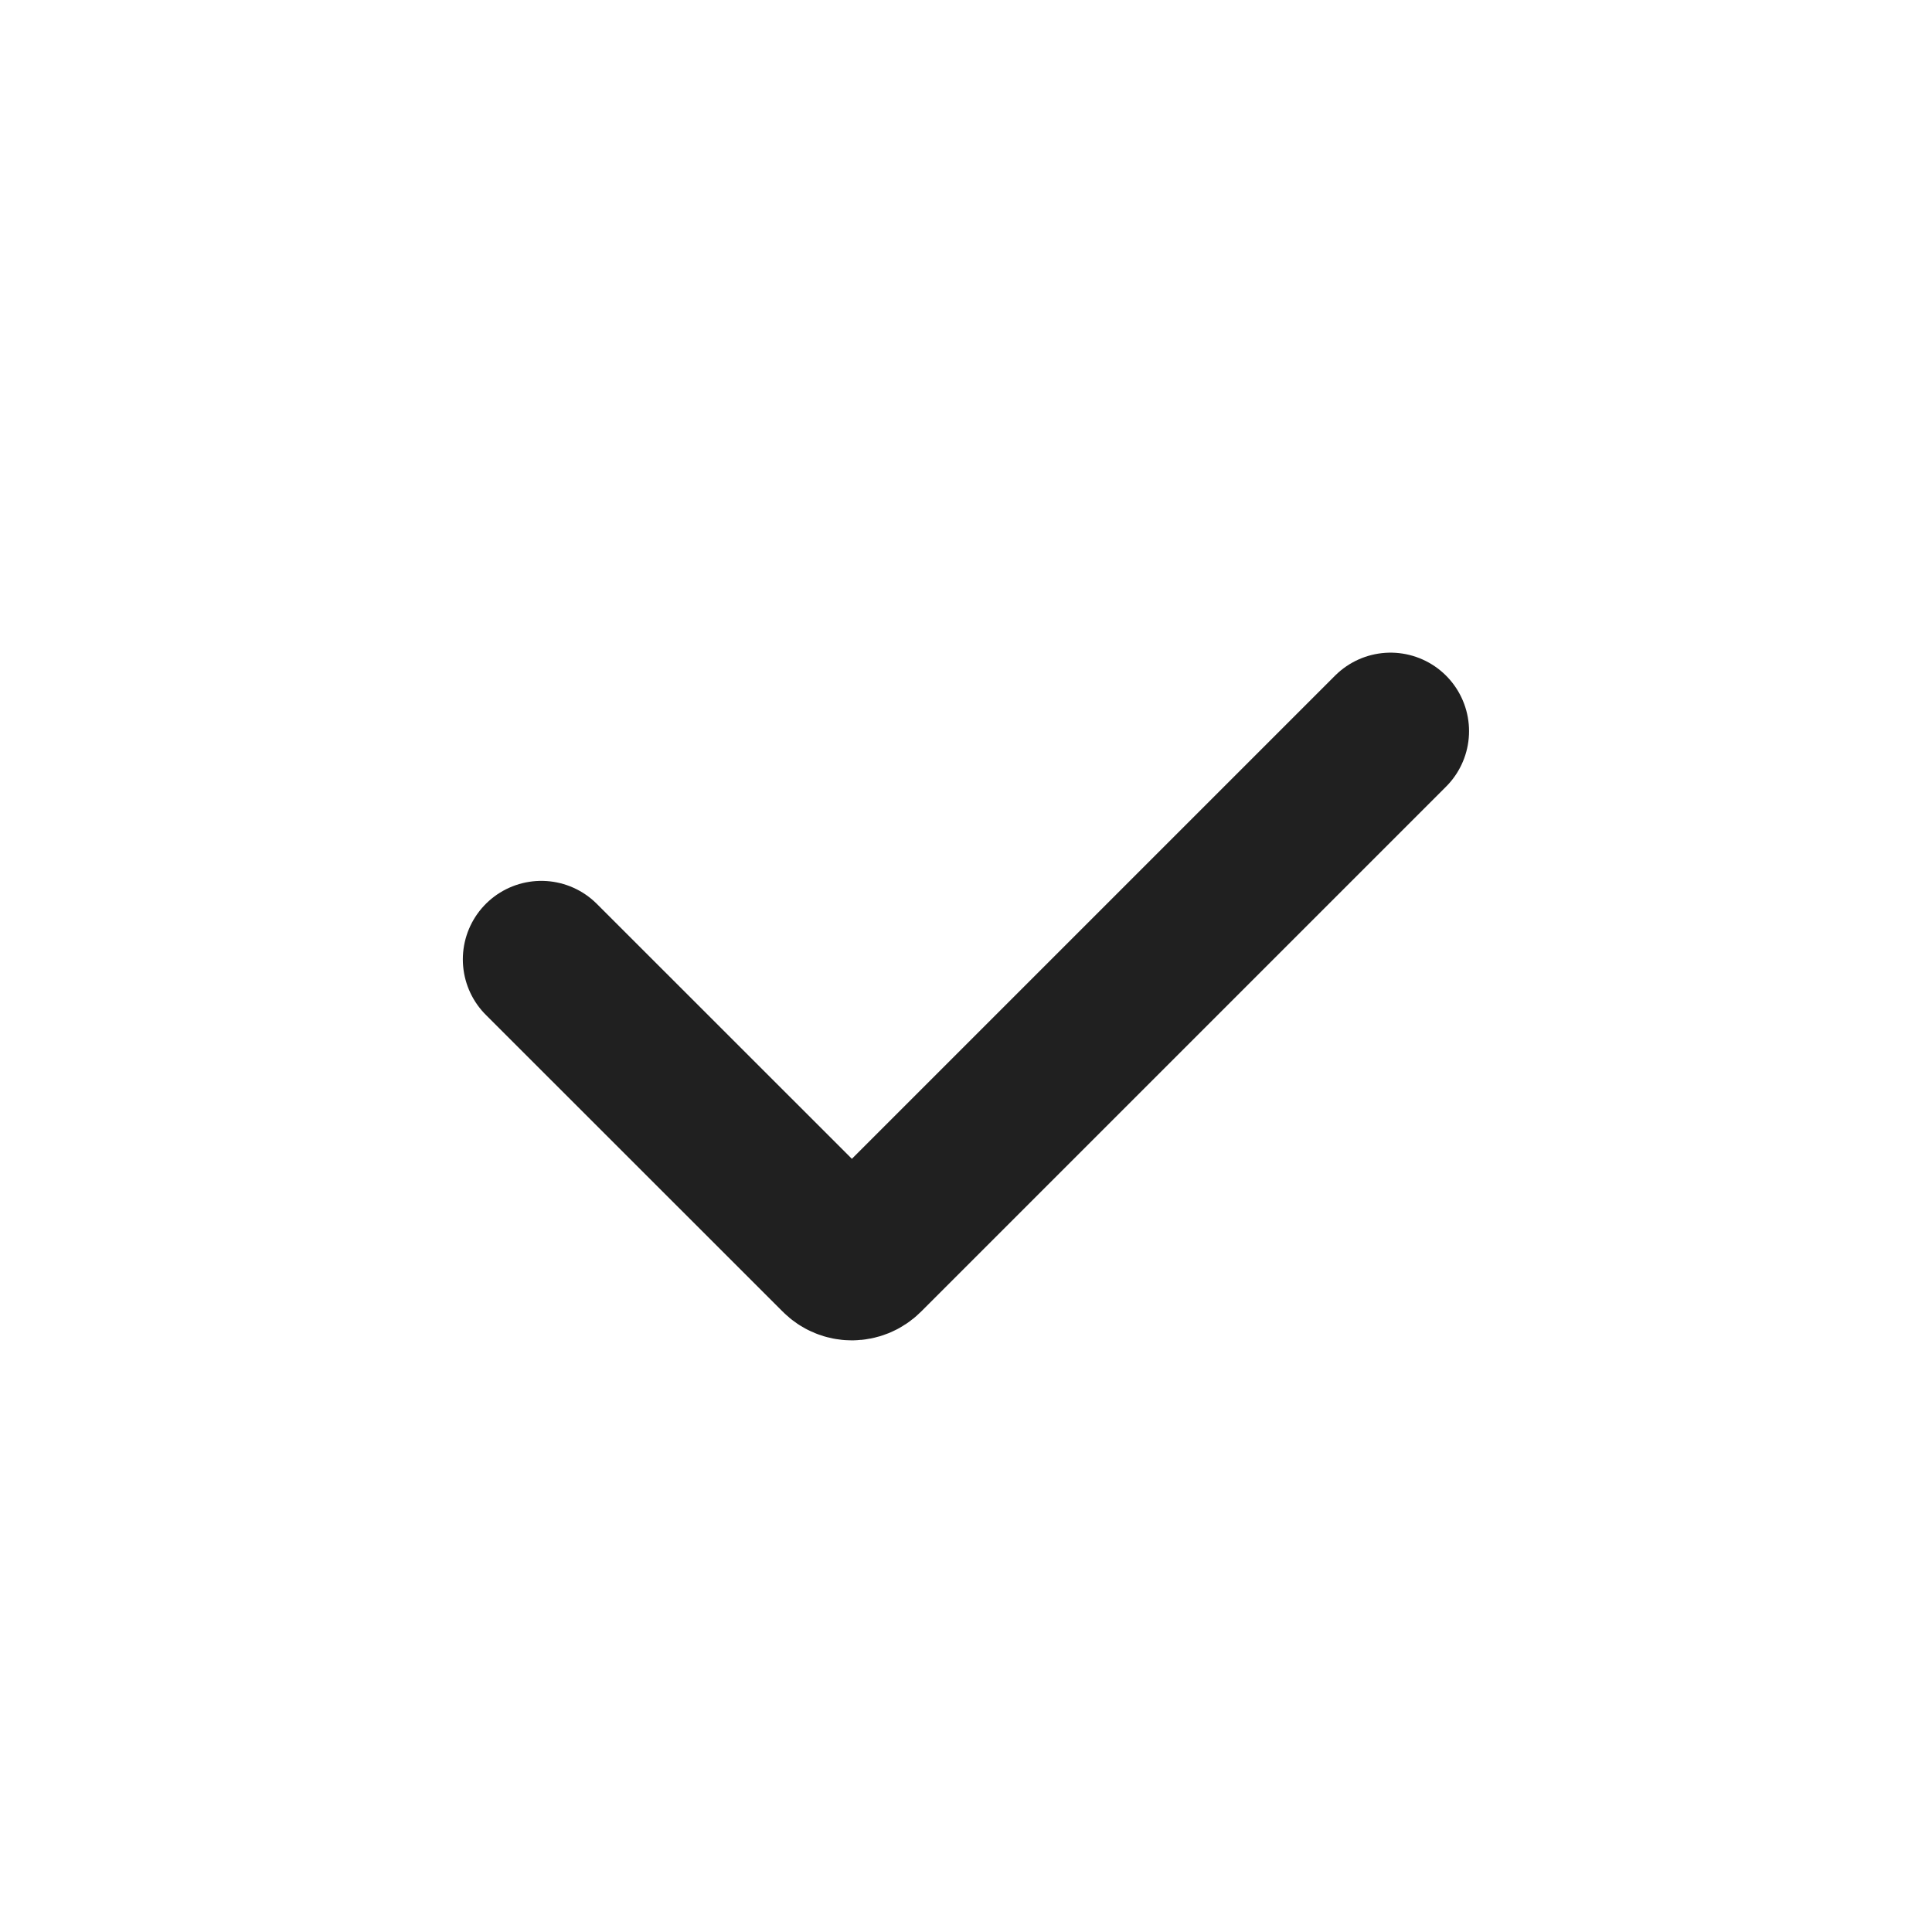
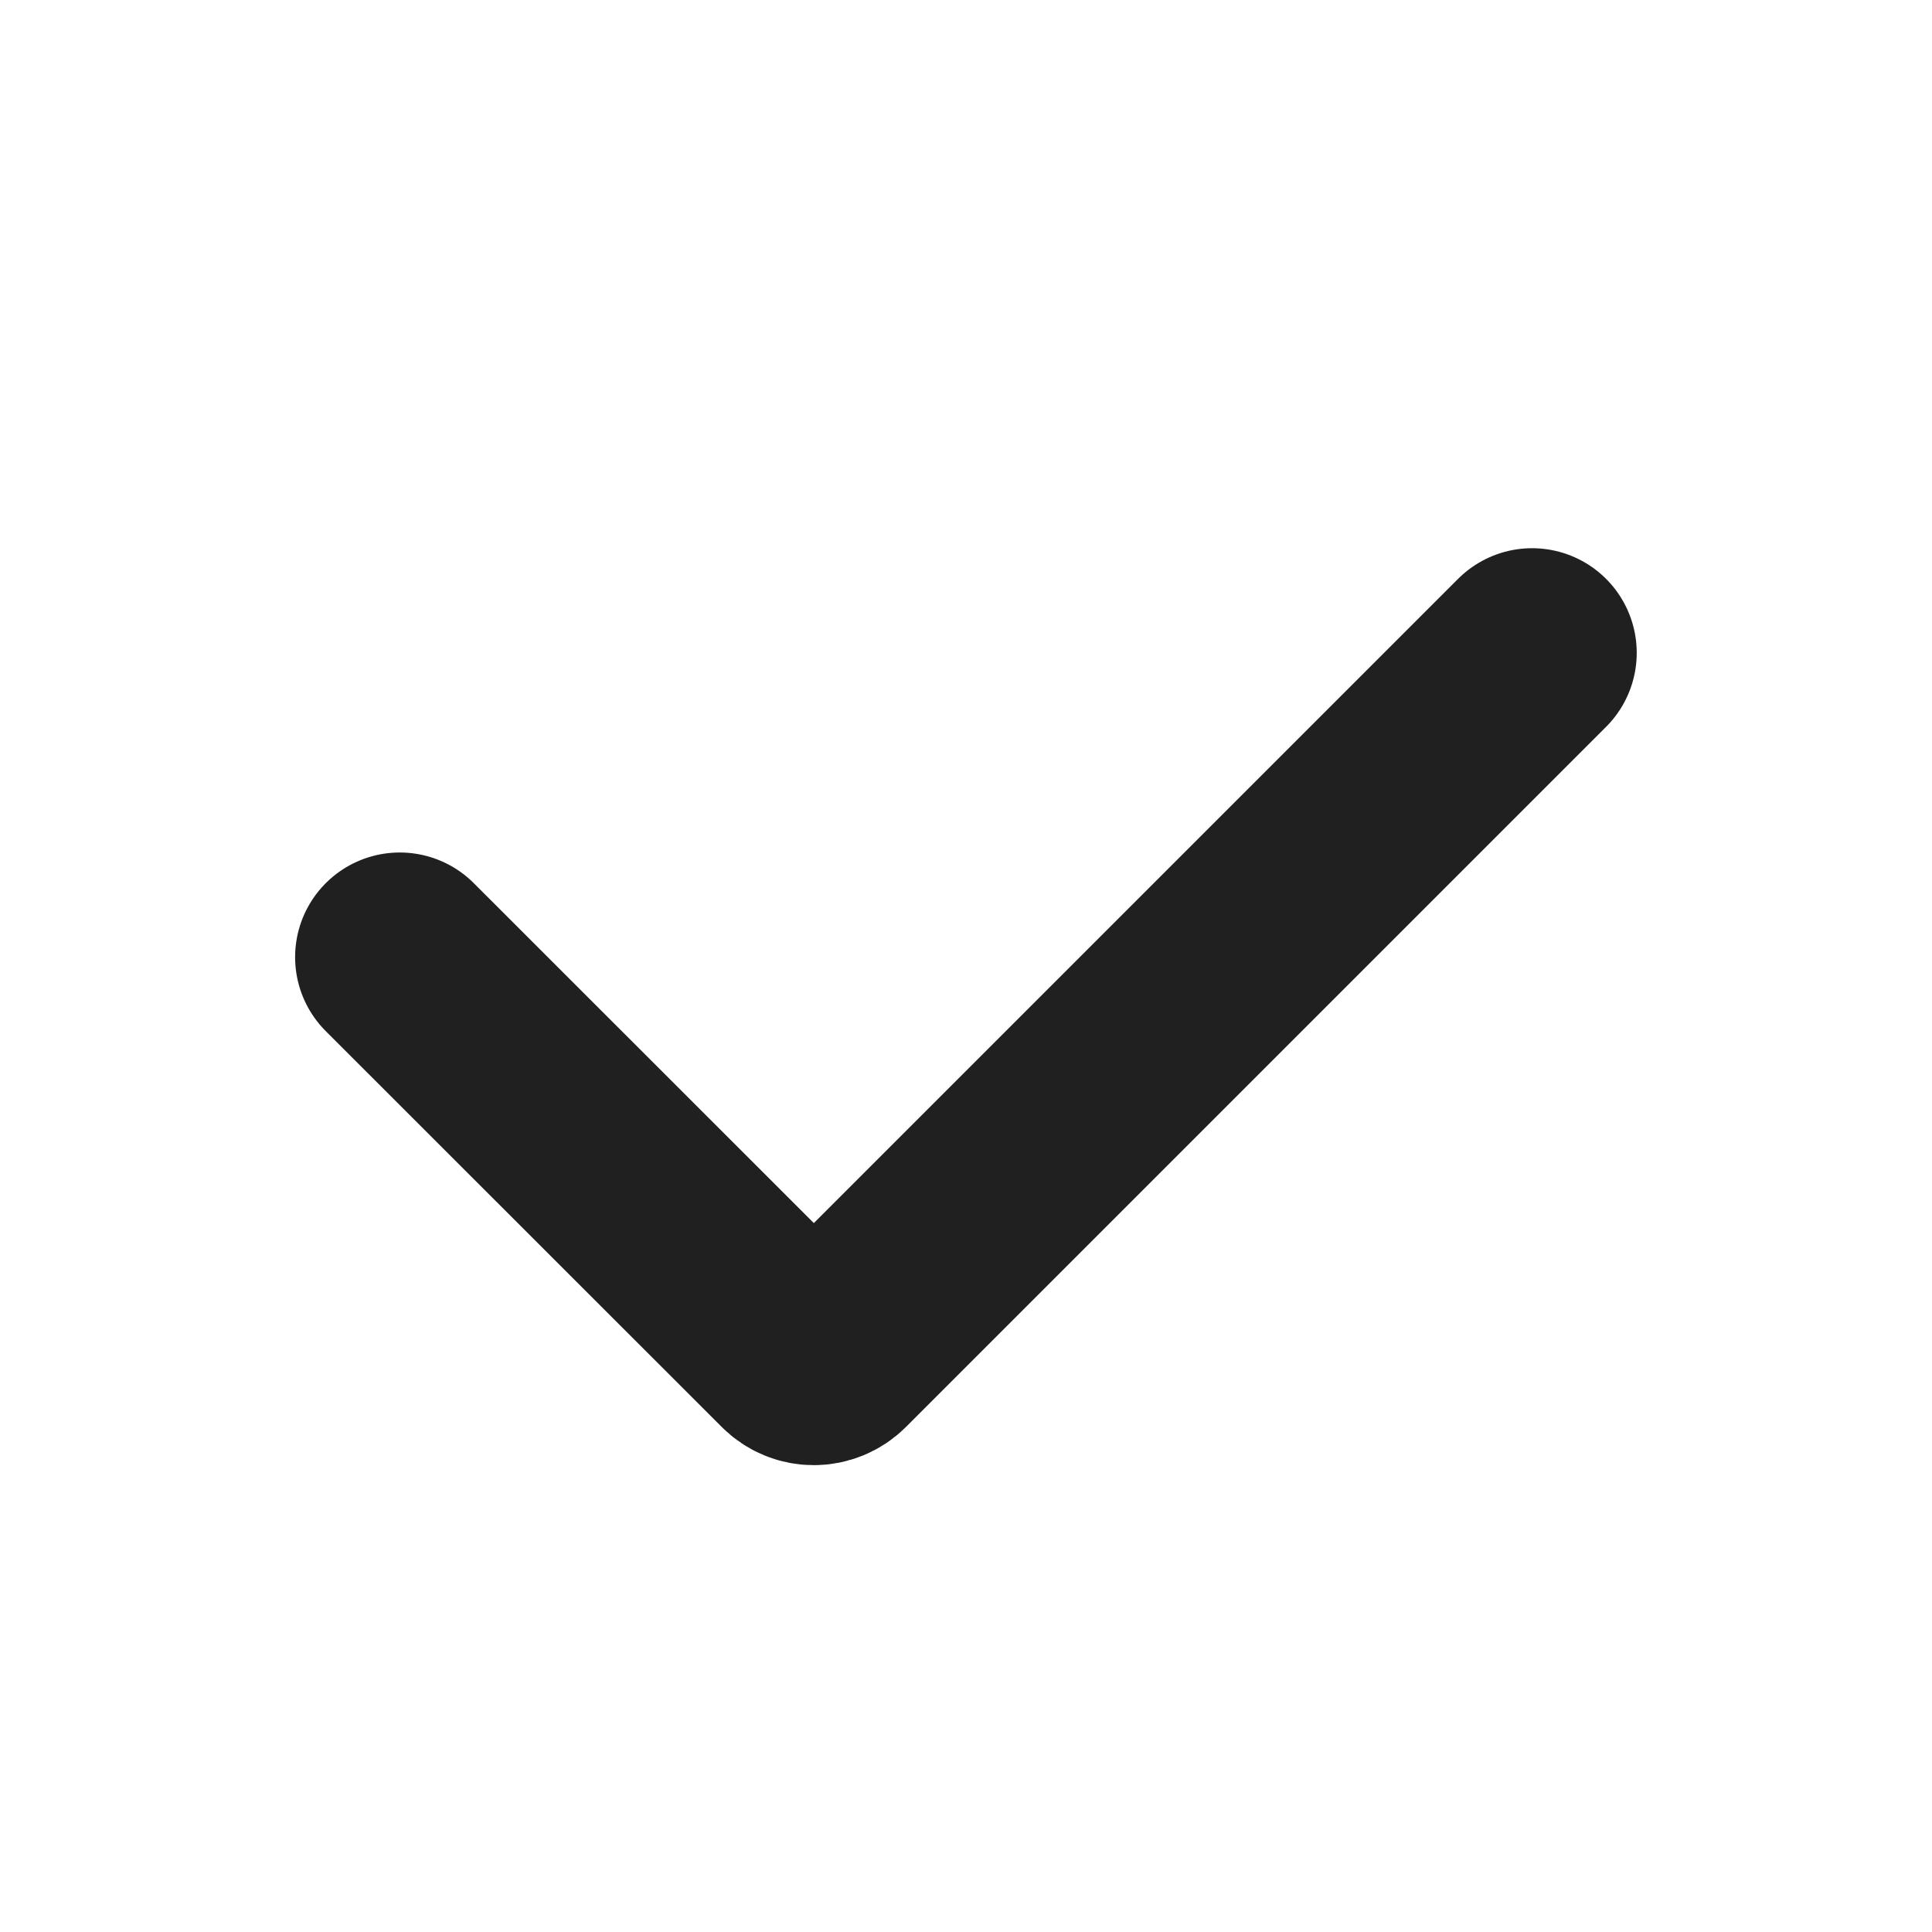
- <svg xmlns="http://www.w3.org/2000/svg" width="16" height="16" viewBox="0 0 16 16" fill="none">
-   <path d="M-292 -188C-292 -192.418 -288.418 -196 -284 -196H780C784.418 -196 788 -192.418 788 -188V1466C788 1470.42 784.418 1474 780 1474H-284C-288.418 1474 -292 1470.42 -292 1466V-188Z" fill="white" />
-   <path d="M-284 -196V-195H780V-196V-197H-284V-196ZM788 -188H787V1466H788H789V-188H788ZM780 1474V1473H-284V1474V1475H780V1474ZM-292 1466H-291V-188H-292H-293V1466H-292ZM-284 1474V1473C-287.866 1473 -291 1469.87 -291 1466H-292H-293C-293 1470.97 -288.971 1475 -284 1475V1474ZM788 1466H787C787 1469.87 783.866 1473 780 1473V1474V1475C784.971 1475 789 1470.97 789 1466H788ZM780 -196V-195C783.866 -195 787 -191.866 787 -188H788H789C789 -192.971 784.971 -197 780 -197V-196ZM-284 -196V-197C-288.971 -197 -293 -192.971 -293 -188H-292H-291C-291 -191.866 -287.866 -195 -284 -195V-196Z" fill="#F1F1F1" />
-   <path d="M4.483 7.945L6.942 10.403C7.004 10.466 7.105 10.466 7.168 10.403L11.516 6.055" stroke="#202020" stroke-width="1.3" stroke-linecap="round" />
+ <svg xmlns="http://www.w3.org/2000/svg" width="12" height="12" viewBox="0 0 12 12" fill="none">
+   <path d="M-376 -92C-376 -96.418 -372.418 -100 -368 -100H696C700.418 -100 704 -96.418 704 -92V1562C704 1566.42 700.418 1570 696 1570H-368C-372.418 1570 -376 1566.42 -376 1562V-92Z" fill="white" />
+   <path d="M-368 -100V-99H696V-100V-101H-368V-100ZM704 -92H703V1562H704H705V-92H704ZM696 1570V1569H-368V1570V1571H696V1570ZM-376 1562H-375V-92H-376H-377V1562H-376ZM-368 1570V1569C-371.866 1569 -375 1565.87 -375 1562H-376H-377C-377 1566.97 -372.971 1571 -368 1571V1570ZM704 1562H703C703 1565.87 699.866 1569 696 1569V1570V1571C700.971 1571 705 1566.97 705 1562H704ZM696 -100V-99C699.866 -99 703 -95.866 703 -92H704H705C705 -96.971 700.971 -101 696 -101V-100ZM-368 -100V-101C-372.971 -101 -377 -96.971 -377 -92H-376H-375C-375 -95.866 -371.866 -99 -368 -99V-100Z" fill="#F1F1F1" />
+   <path d="M2.483 5.945L4.942 8.403C5.004 8.466 5.105 8.466 5.168 8.403L9.516 4.055" stroke="#202020" stroke-width="1.3" stroke-linecap="round" />
</svg>
